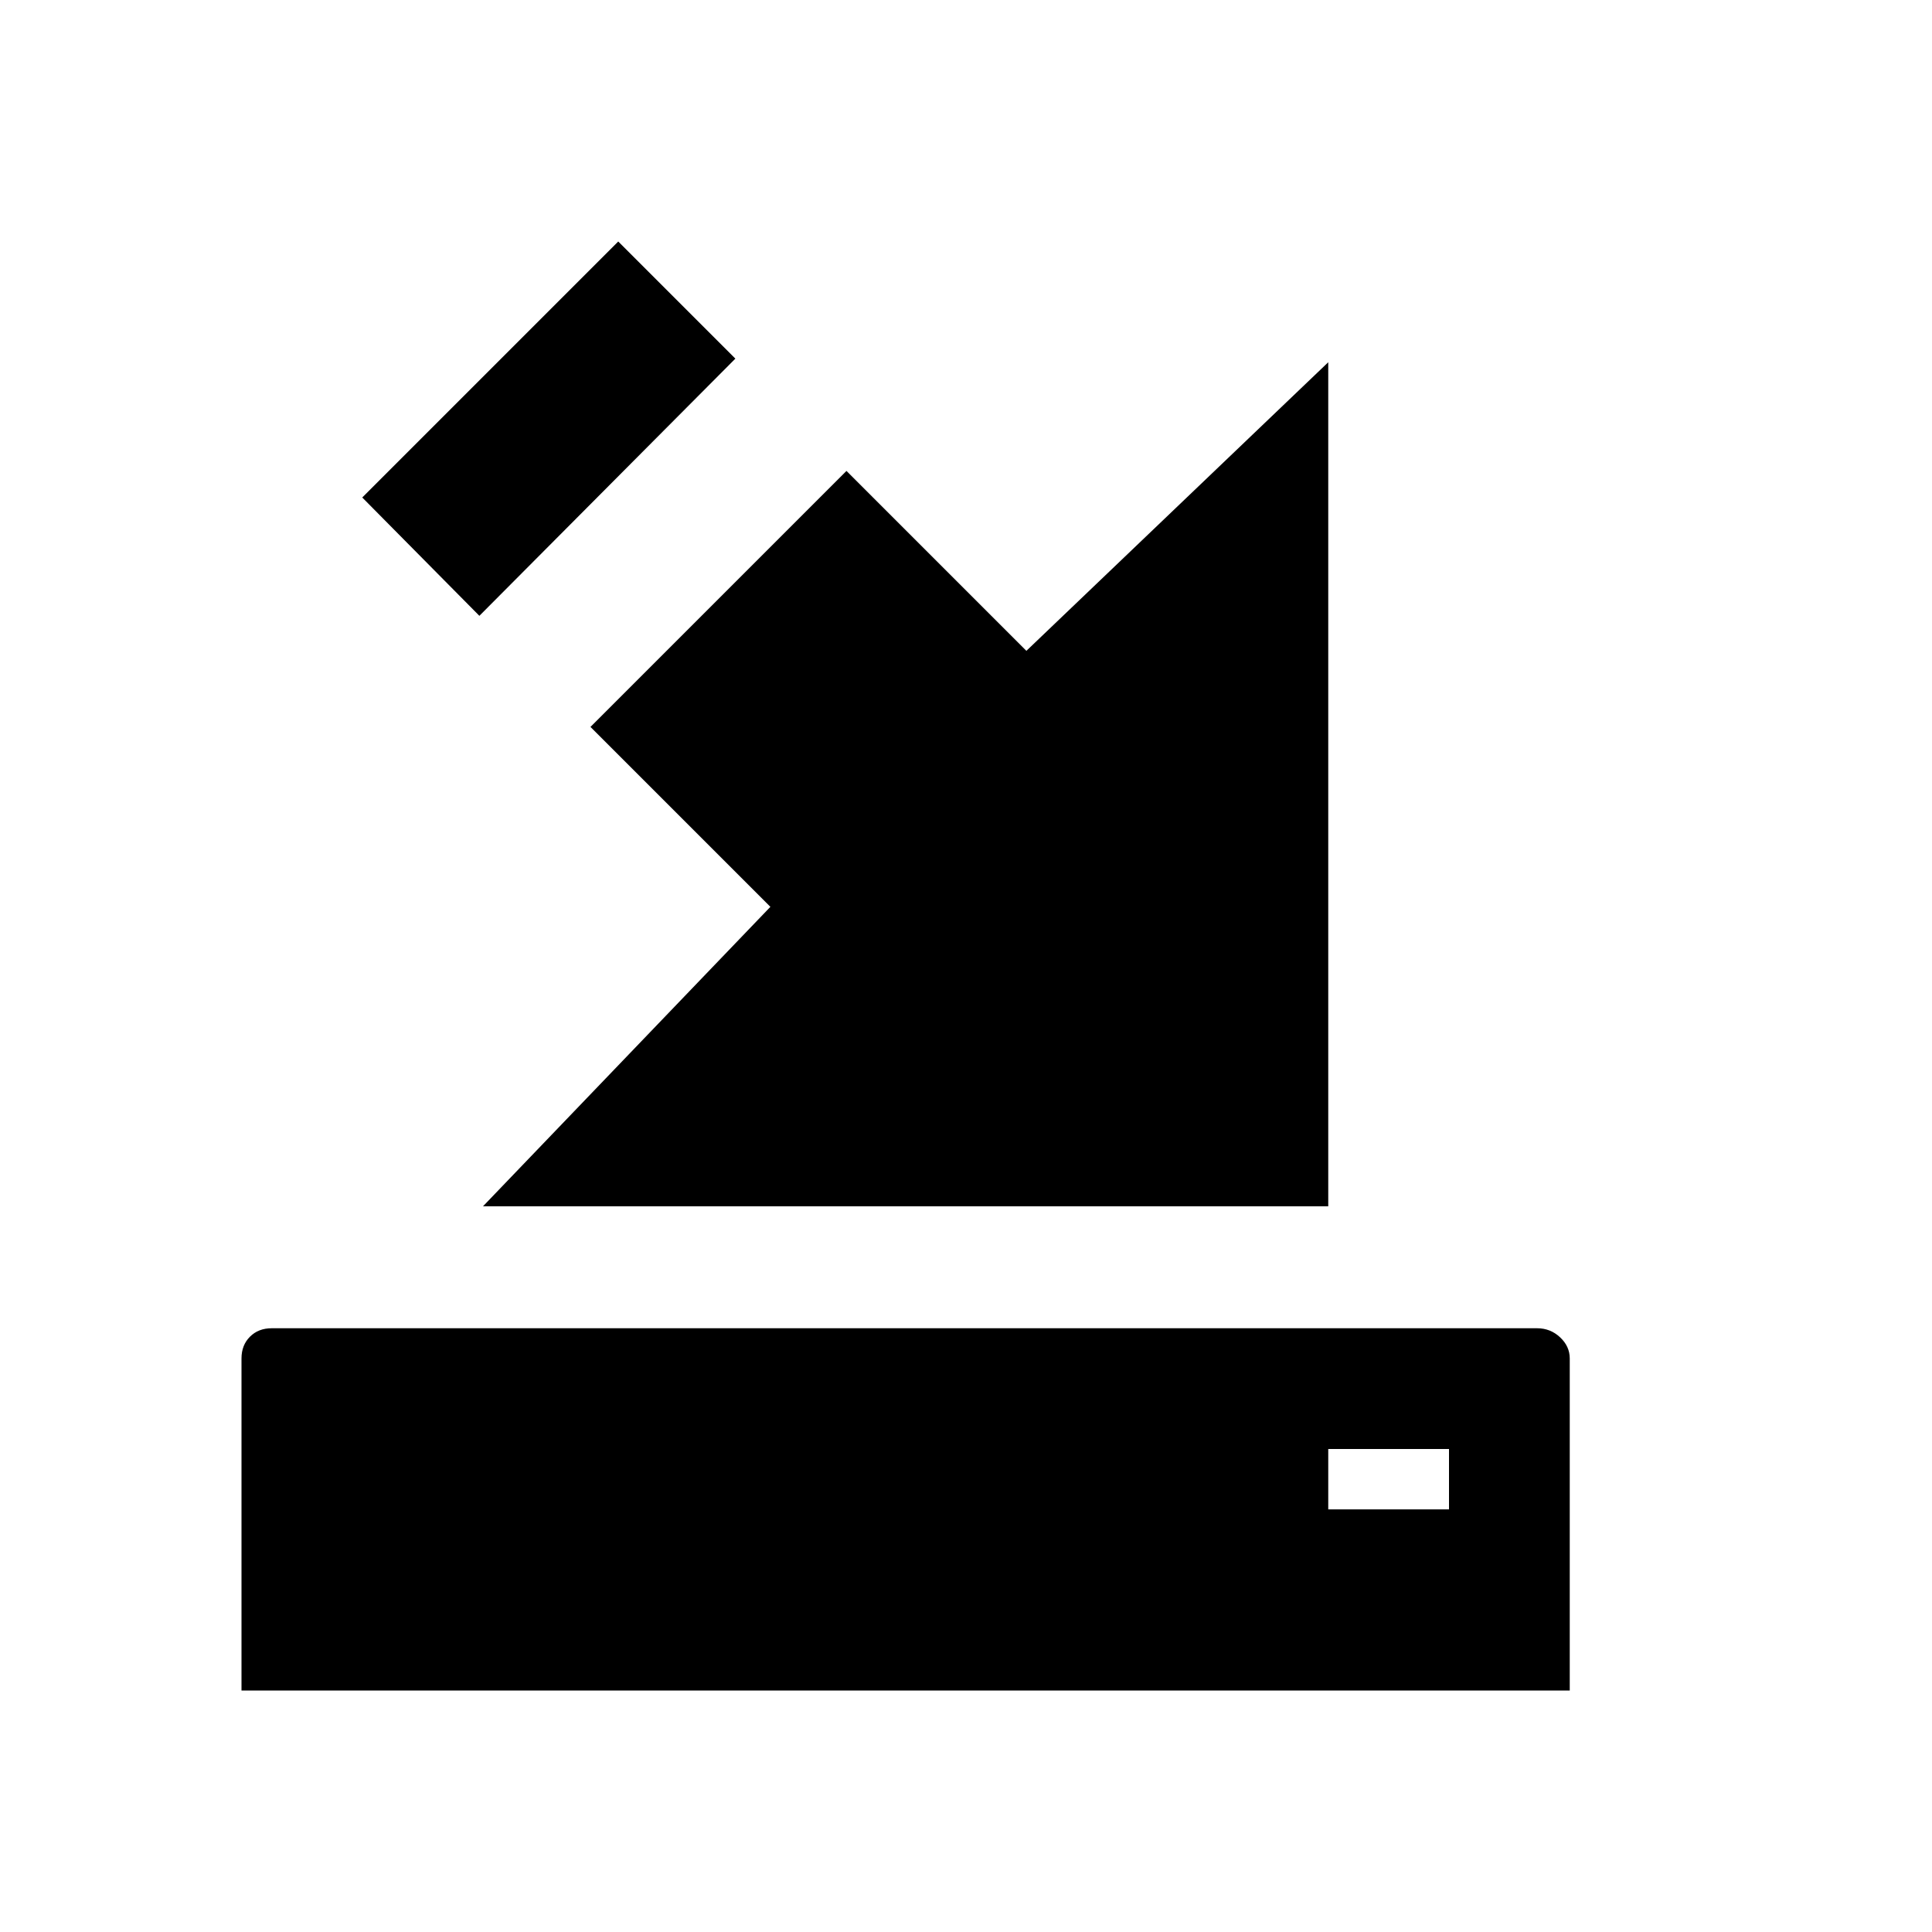
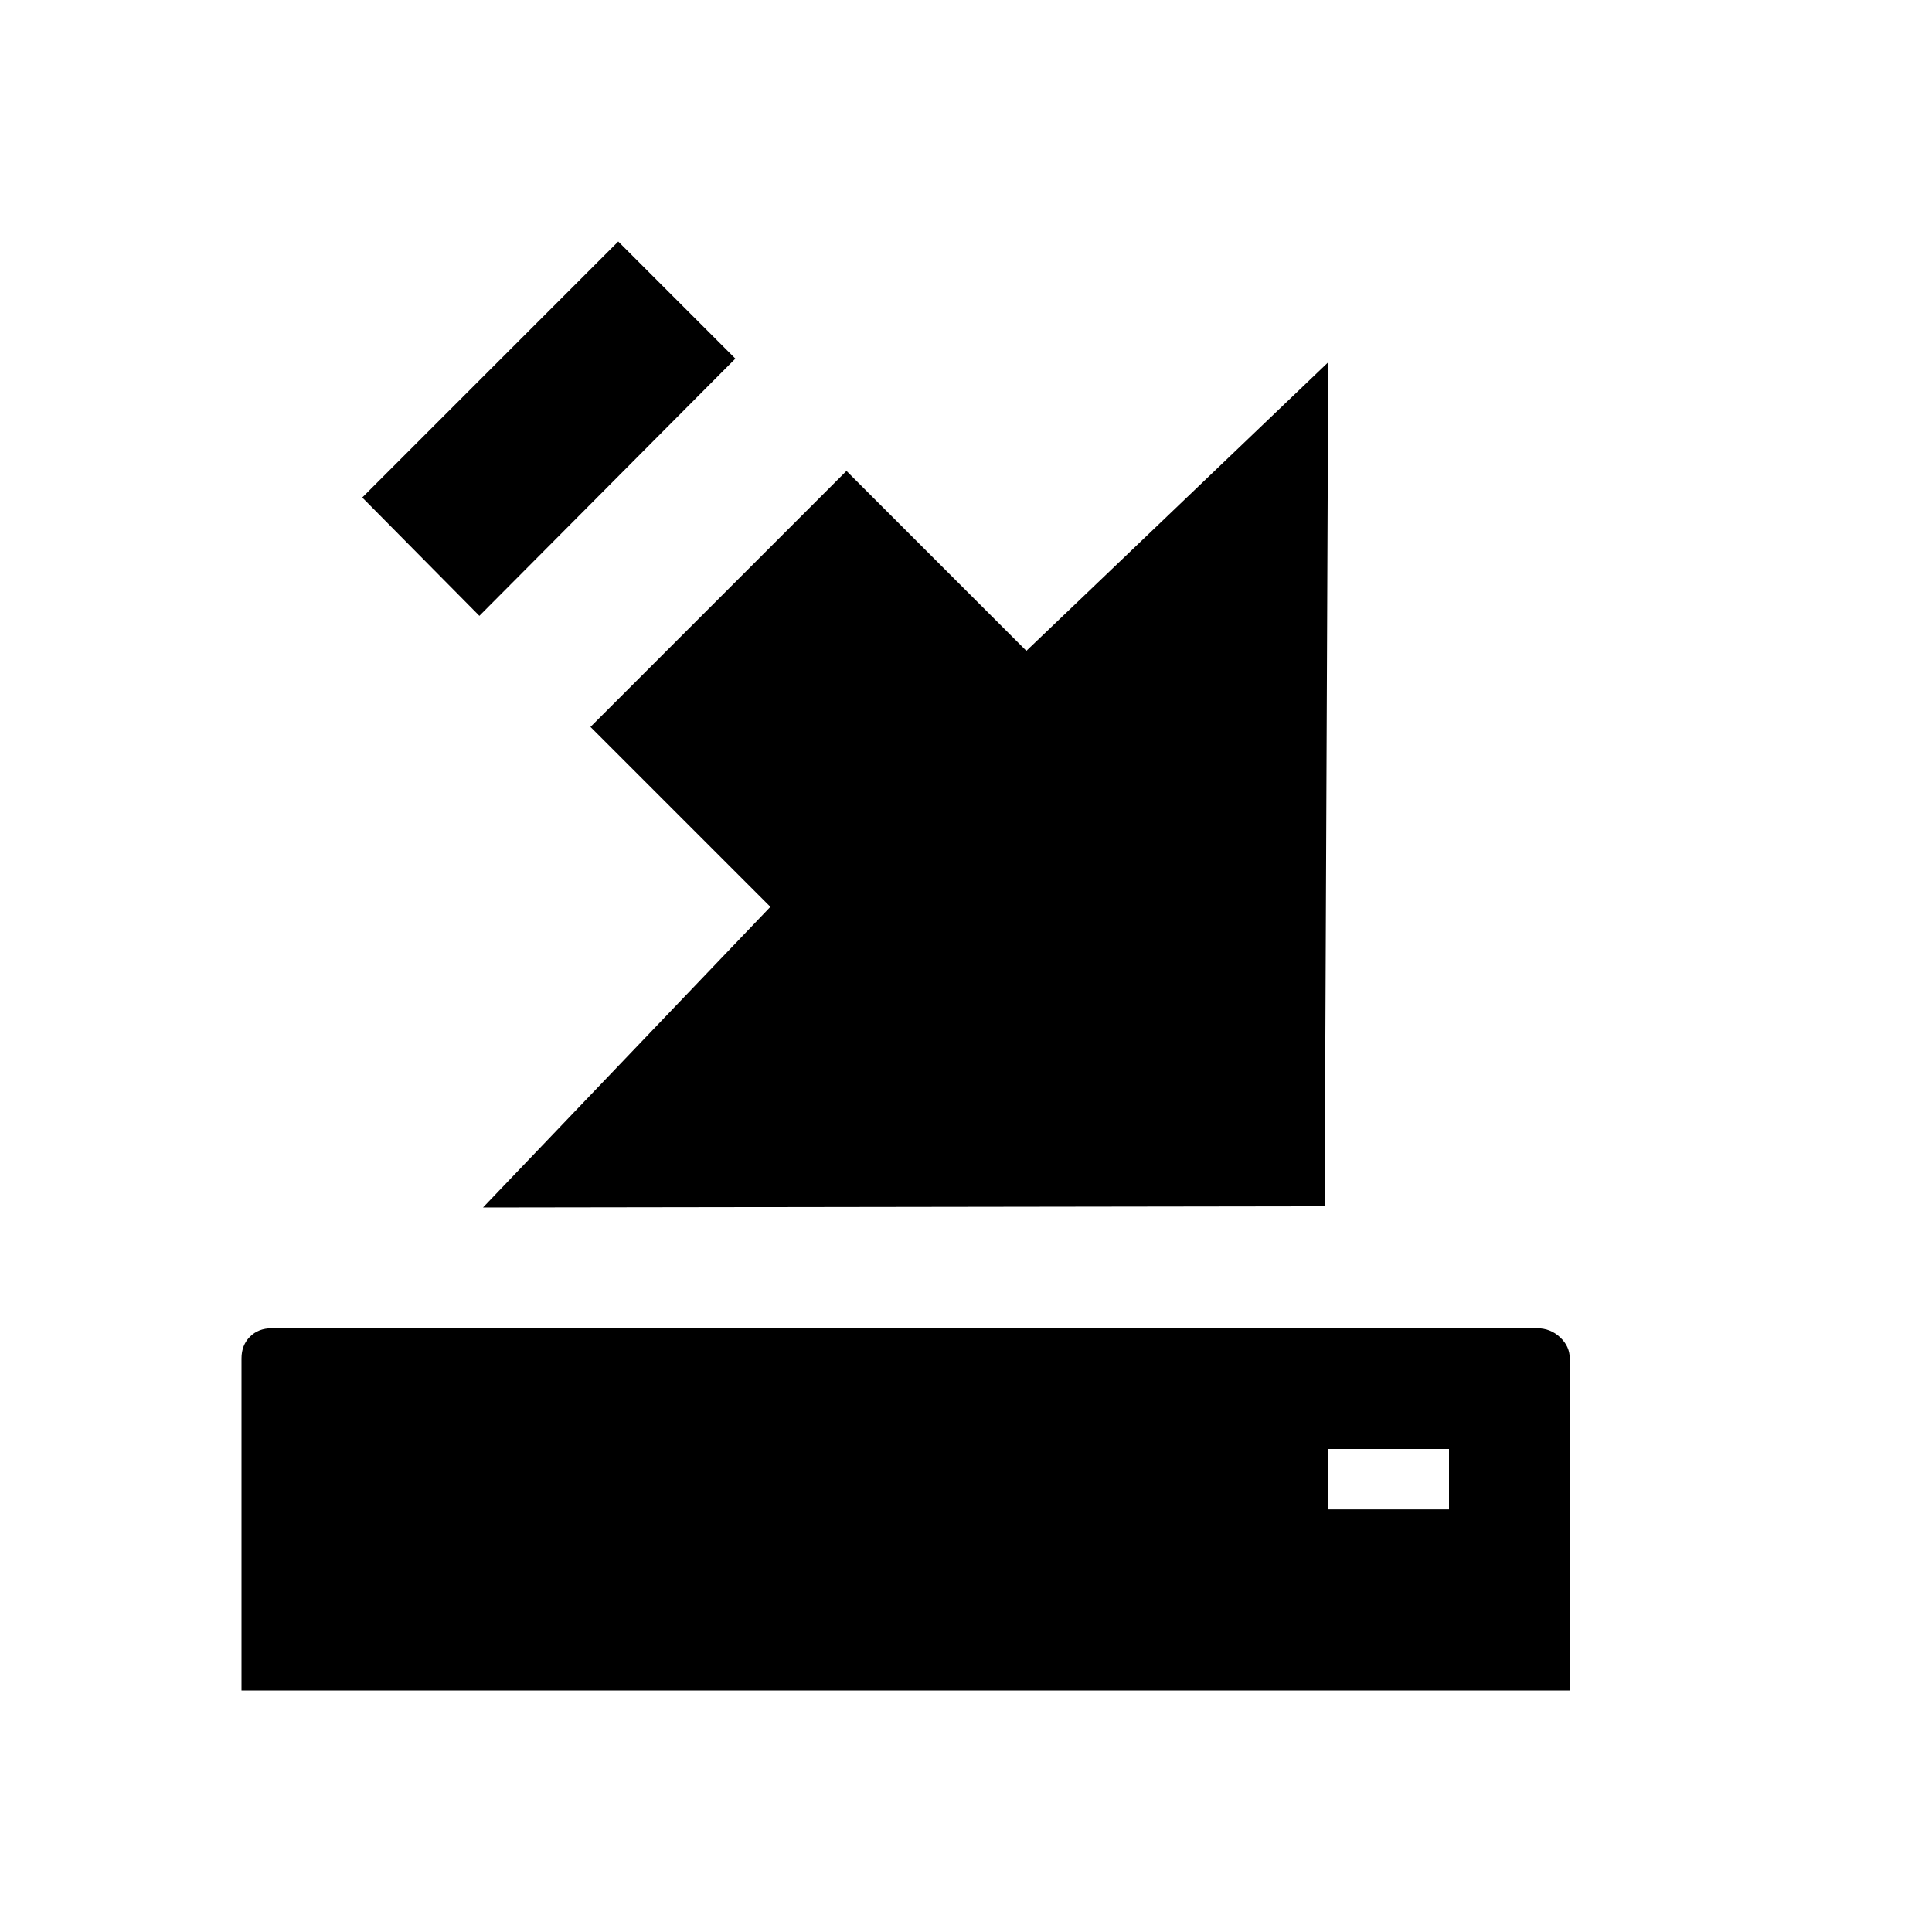
<svg xmlns="http://www.w3.org/2000/svg" version="1.1" width="1600" height="1600" xml:space="preserve">
  <g transform="translate(200, 1400) scale(1, -1)">
-     <path id="import" d="M0 0v275q0 11 7 18t18 7h1048q11 0 19 -7.5t8 -17.5v-275h-1100zM100 988l97 -98l212 213l-97 97zM200 401h700v699l-250 -239l-149 149l-212 -212l149 -149zM900 150h100v50h-100v-50z" />
+     <path id="import" d="M0 0v275q0 11 7 18t18 7h1048q11 0 19 -7.5t8 -17.5v-275h-1100zM100 988l97 -98l212 213l-97 97zM200 400l697 1l3 699l-250 -239l-149 149l-212 -212l149 -149zM900 150h100v50h-100v-50z" />
  </g>
</svg>
